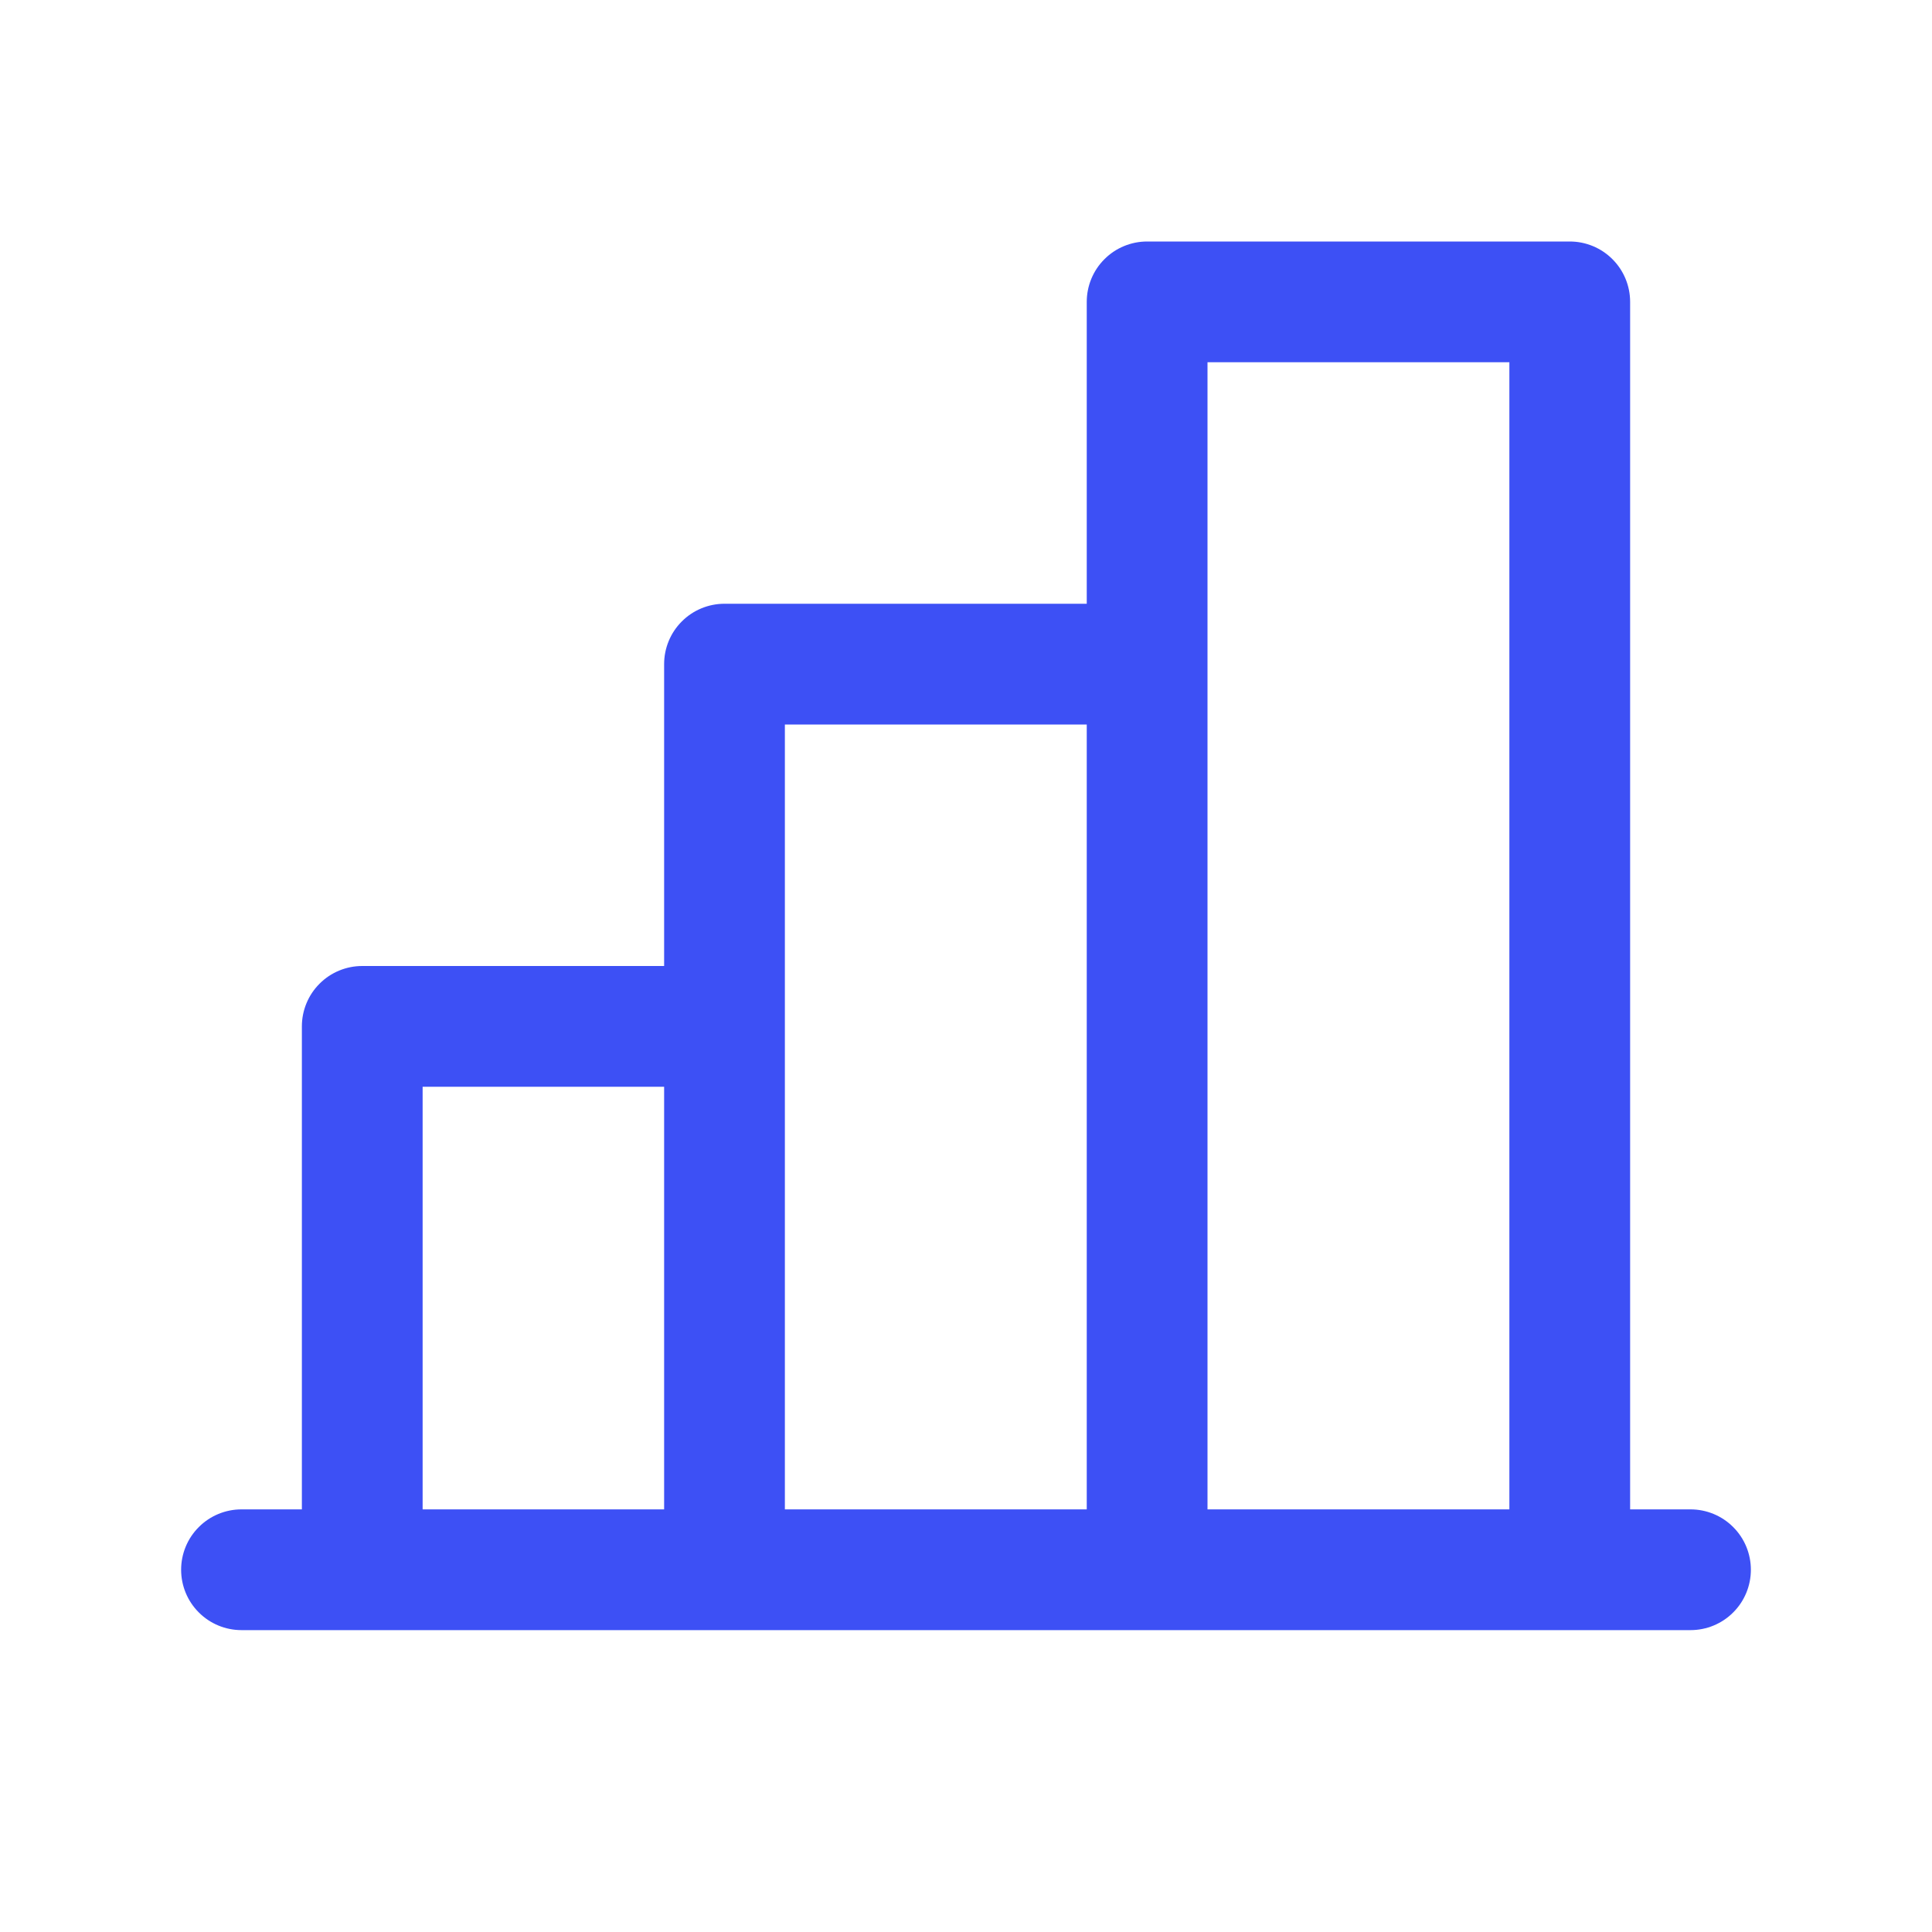
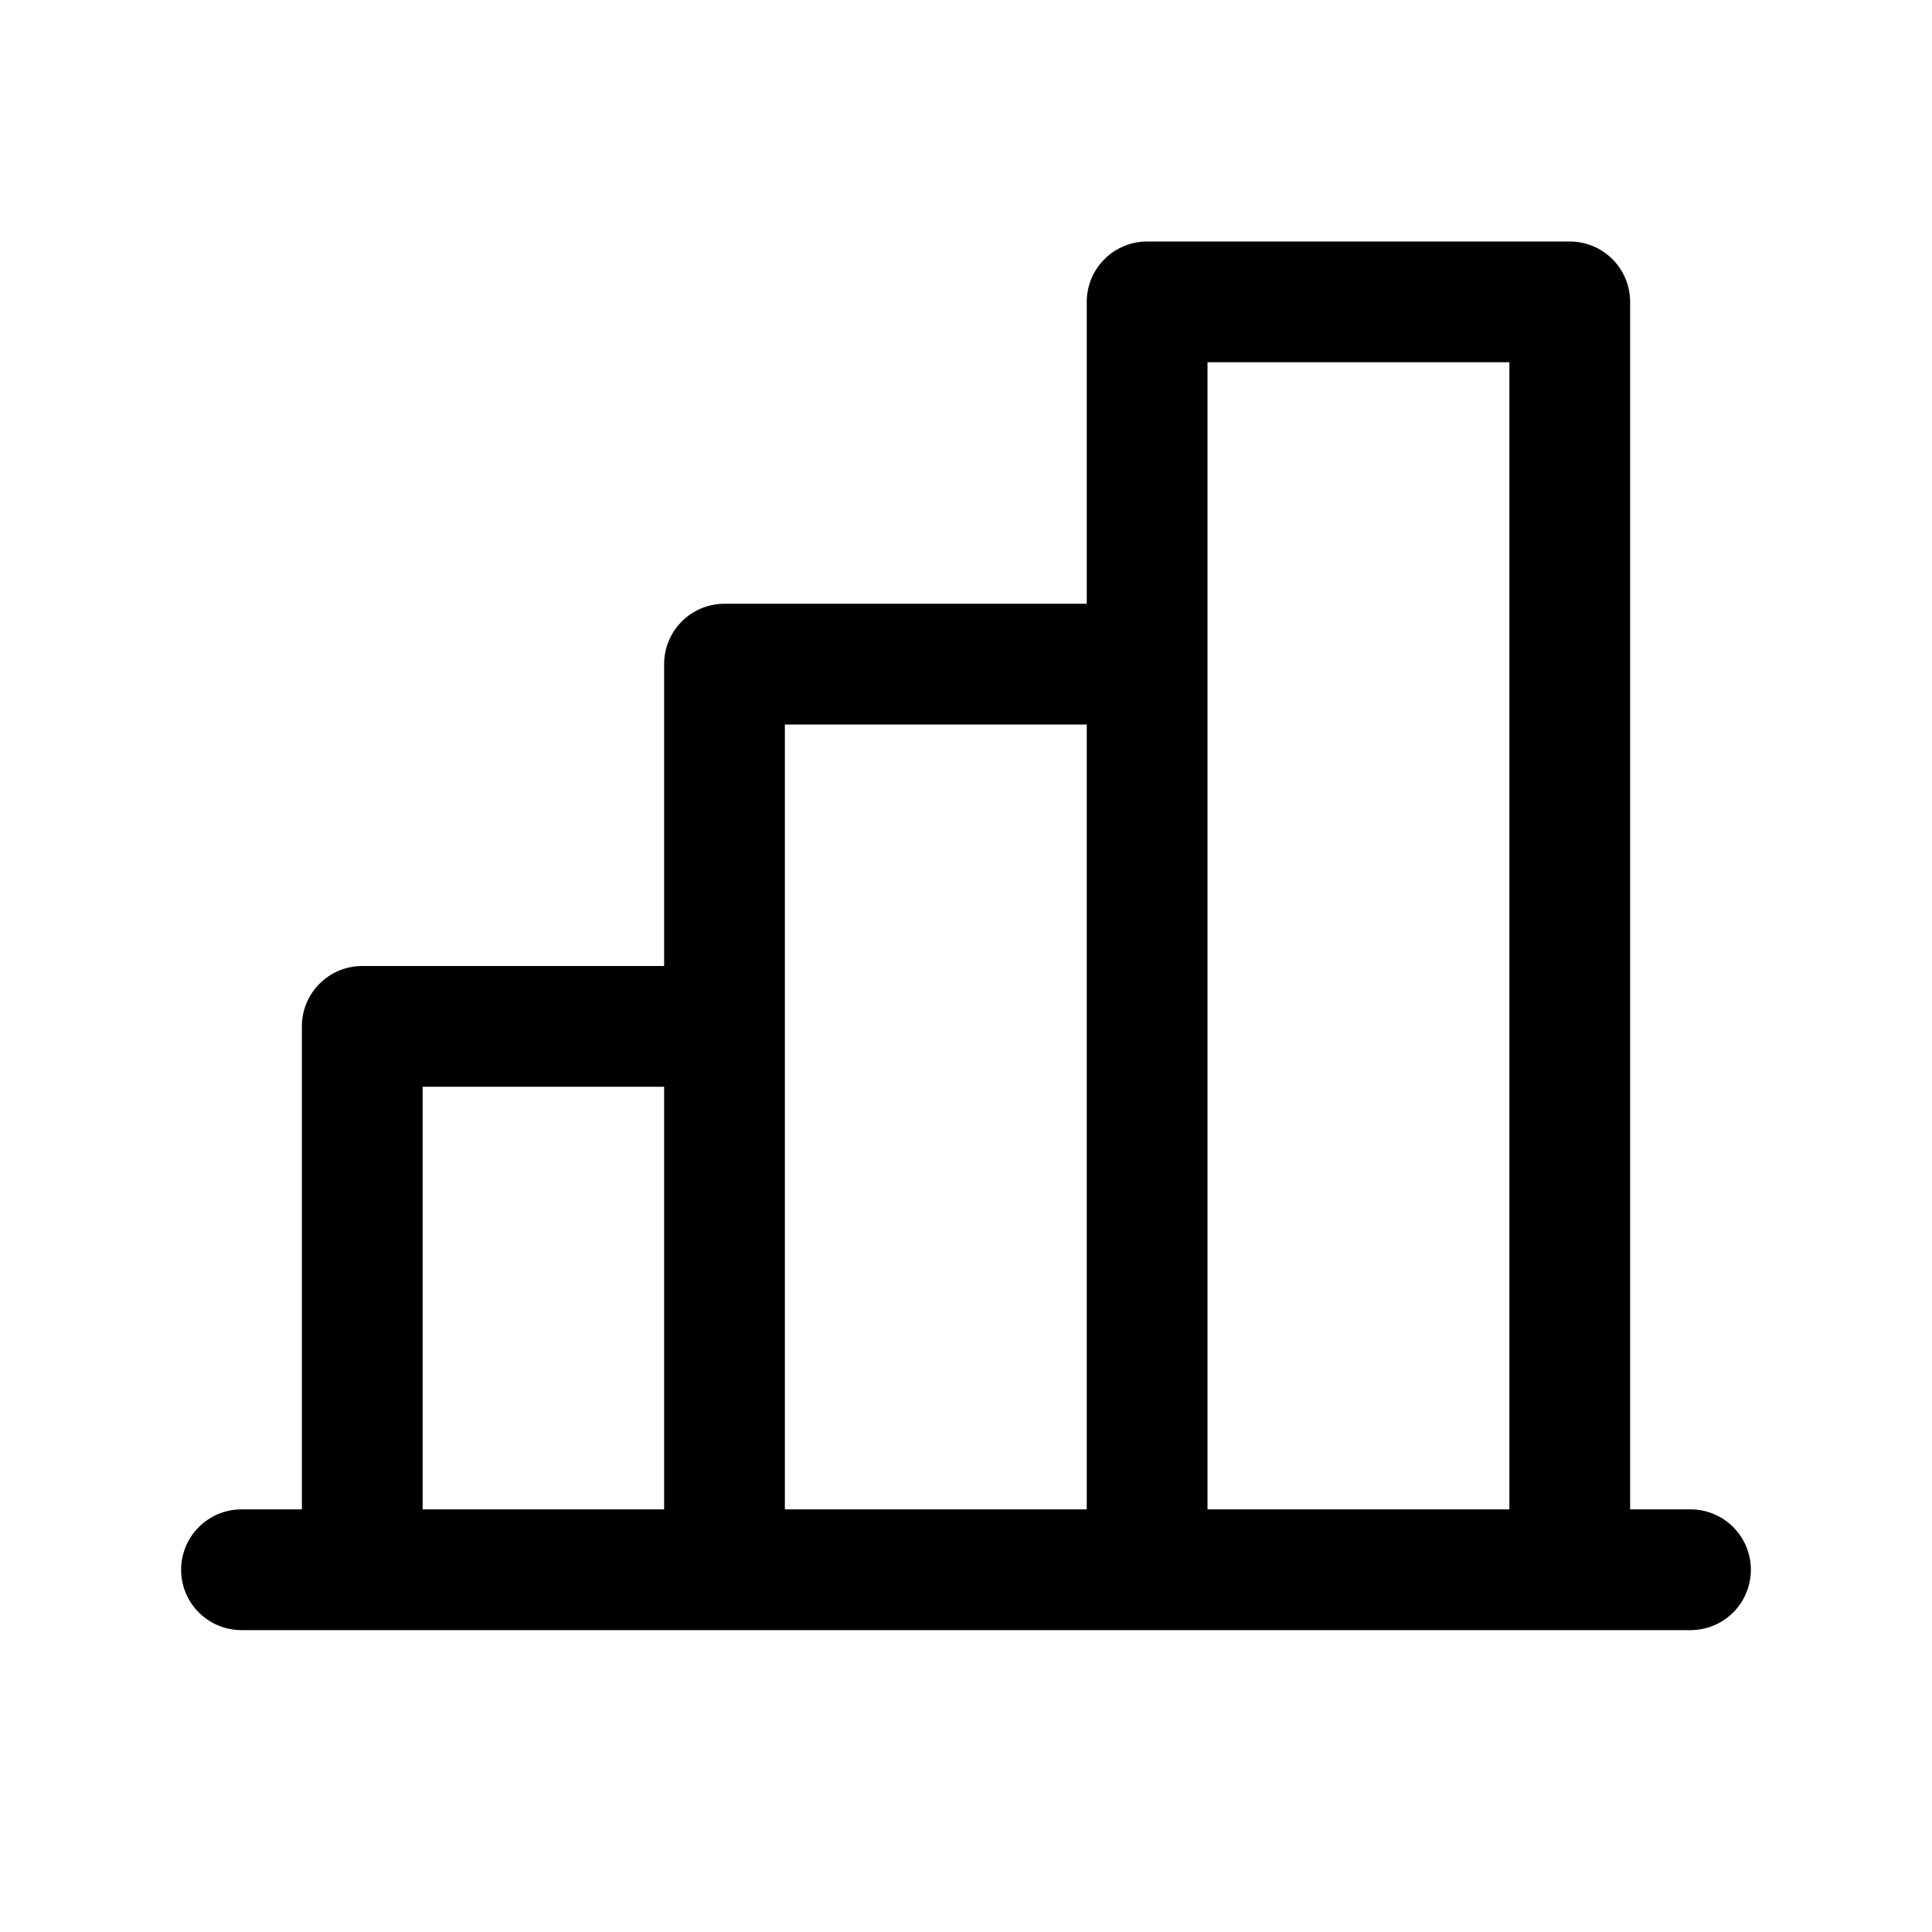
<svg xmlns="http://www.w3.org/2000/svg" width="32" height="32" viewBox="0 0 32 32" fill="none">
-   <path d="M28 25H27V5C27 4.735 26.895 4.48 26.707 4.293C26.52 4.105 26.265 4 26 4H19C18.735 4 18.48 4.105 18.293 4.293C18.105 4.48 18 4.735 18 5V10H12C11.735 10 11.48 10.105 11.293 10.293C11.105 10.48 11 10.735 11 11V16H6C5.735 16 5.48 16.105 5.293 16.293C5.105 16.48 5 16.735 5 17V25H4C3.735 25 3.48 25.105 3.293 25.293C3.105 25.48 3 25.735 3 26C3 26.265 3.105 26.52 3.293 26.707C3.48 26.895 3.735 27 4 27H28C28.265 27 28.52 26.895 28.707 26.707C28.895 26.52 29 26.265 29 26C29 25.735 28.895 25.48 28.707 25.293C28.52 25.105 28.265 25 28 25ZM20 6H25V25H20V6ZM13 12H18V25H13V12ZM7 18H11V25H7V18Z" fill="#3D50F5" />
+   <path d="M28 25H27V5C27 4.735 26.895 4.48 26.707 4.293C26.52 4.105 26.265 4 26 4H19C18.735 4 18.48 4.105 18.293 4.293C18.105 4.48 18 4.735 18 5V10H12C11.735 10 11.48 10.105 11.293 10.293C11.105 10.48 11 10.735 11 11V16H6C5.735 16 5.48 16.105 5.293 16.293C5.105 16.48 5 16.735 5 17V25H4C3.735 25 3.48 25.105 3.293 25.293C3.105 25.48 3 25.735 3 26C3 26.265 3.105 26.52 3.293 26.707C3.48 26.895 3.735 27 4 27H28C28.265 27 28.52 26.895 28.707 26.707C28.895 26.52 29 26.265 29 26C29 25.735 28.895 25.48 28.707 25.293C28.52 25.105 28.265 25 28 25ZM20 6H25V25H20V6ZM13 12H18V25H13V12ZM7 18H11V25H7V18Z" fill="currentColor" />
</svg>
